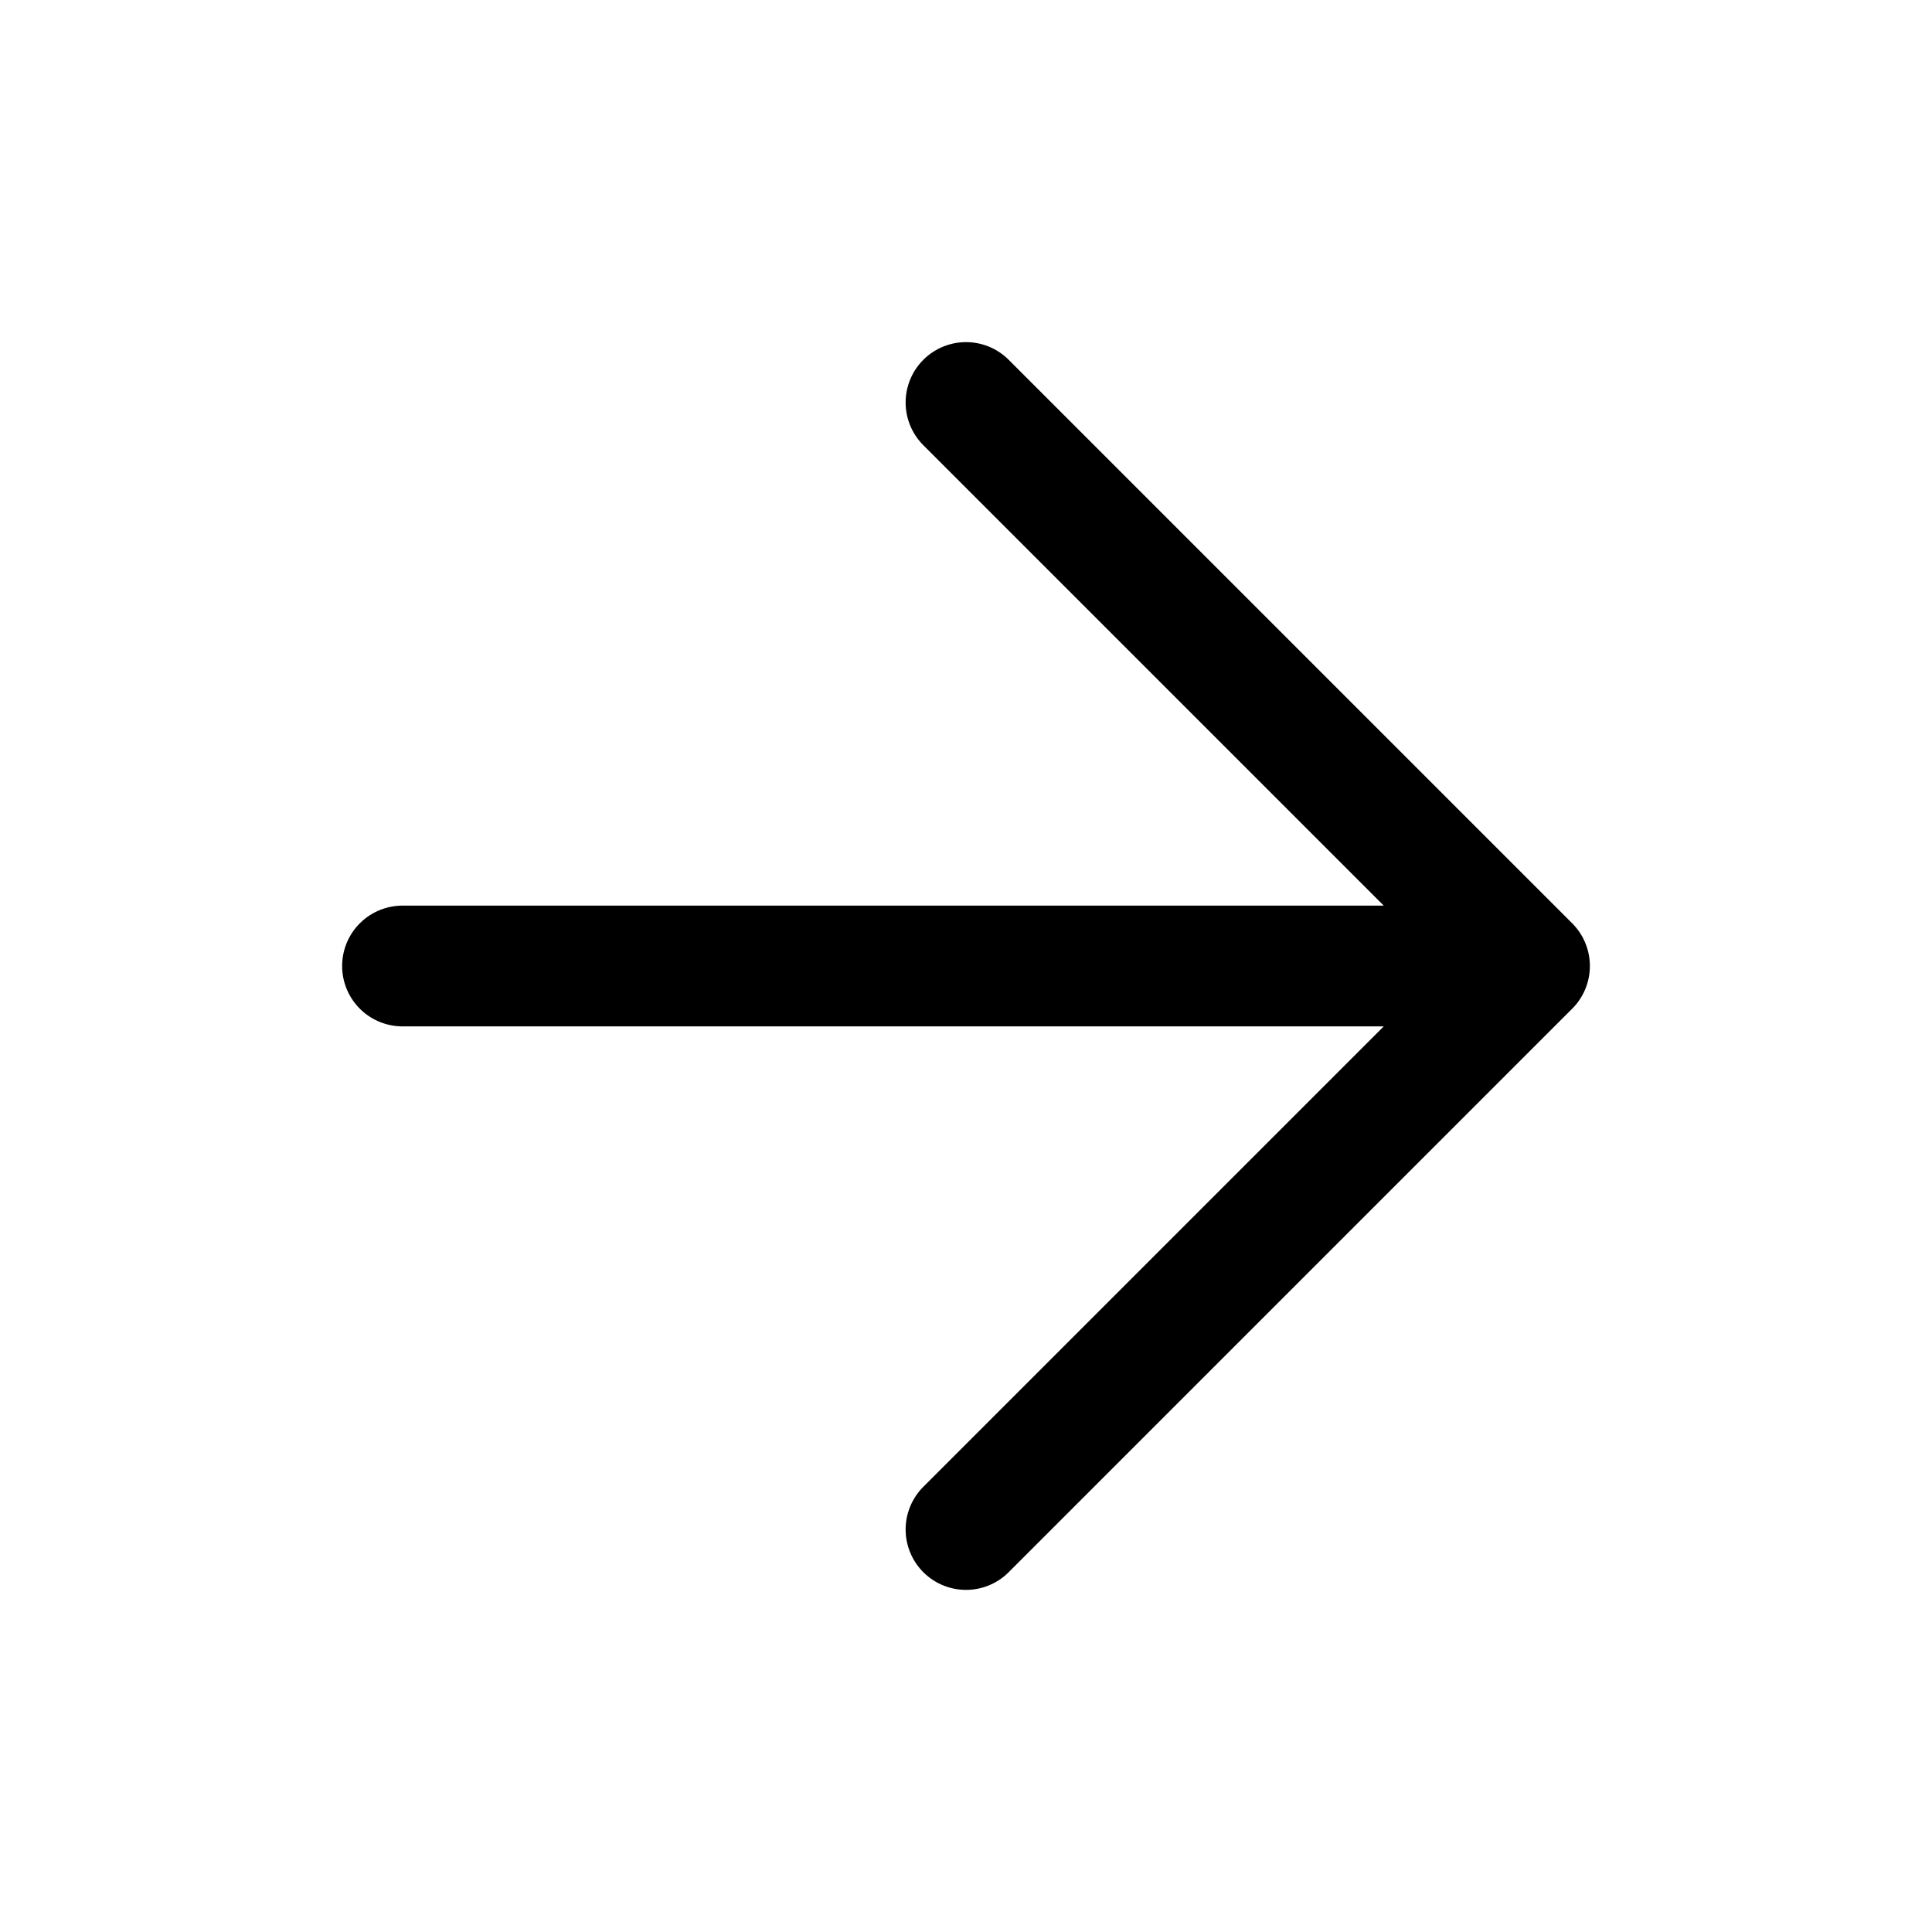
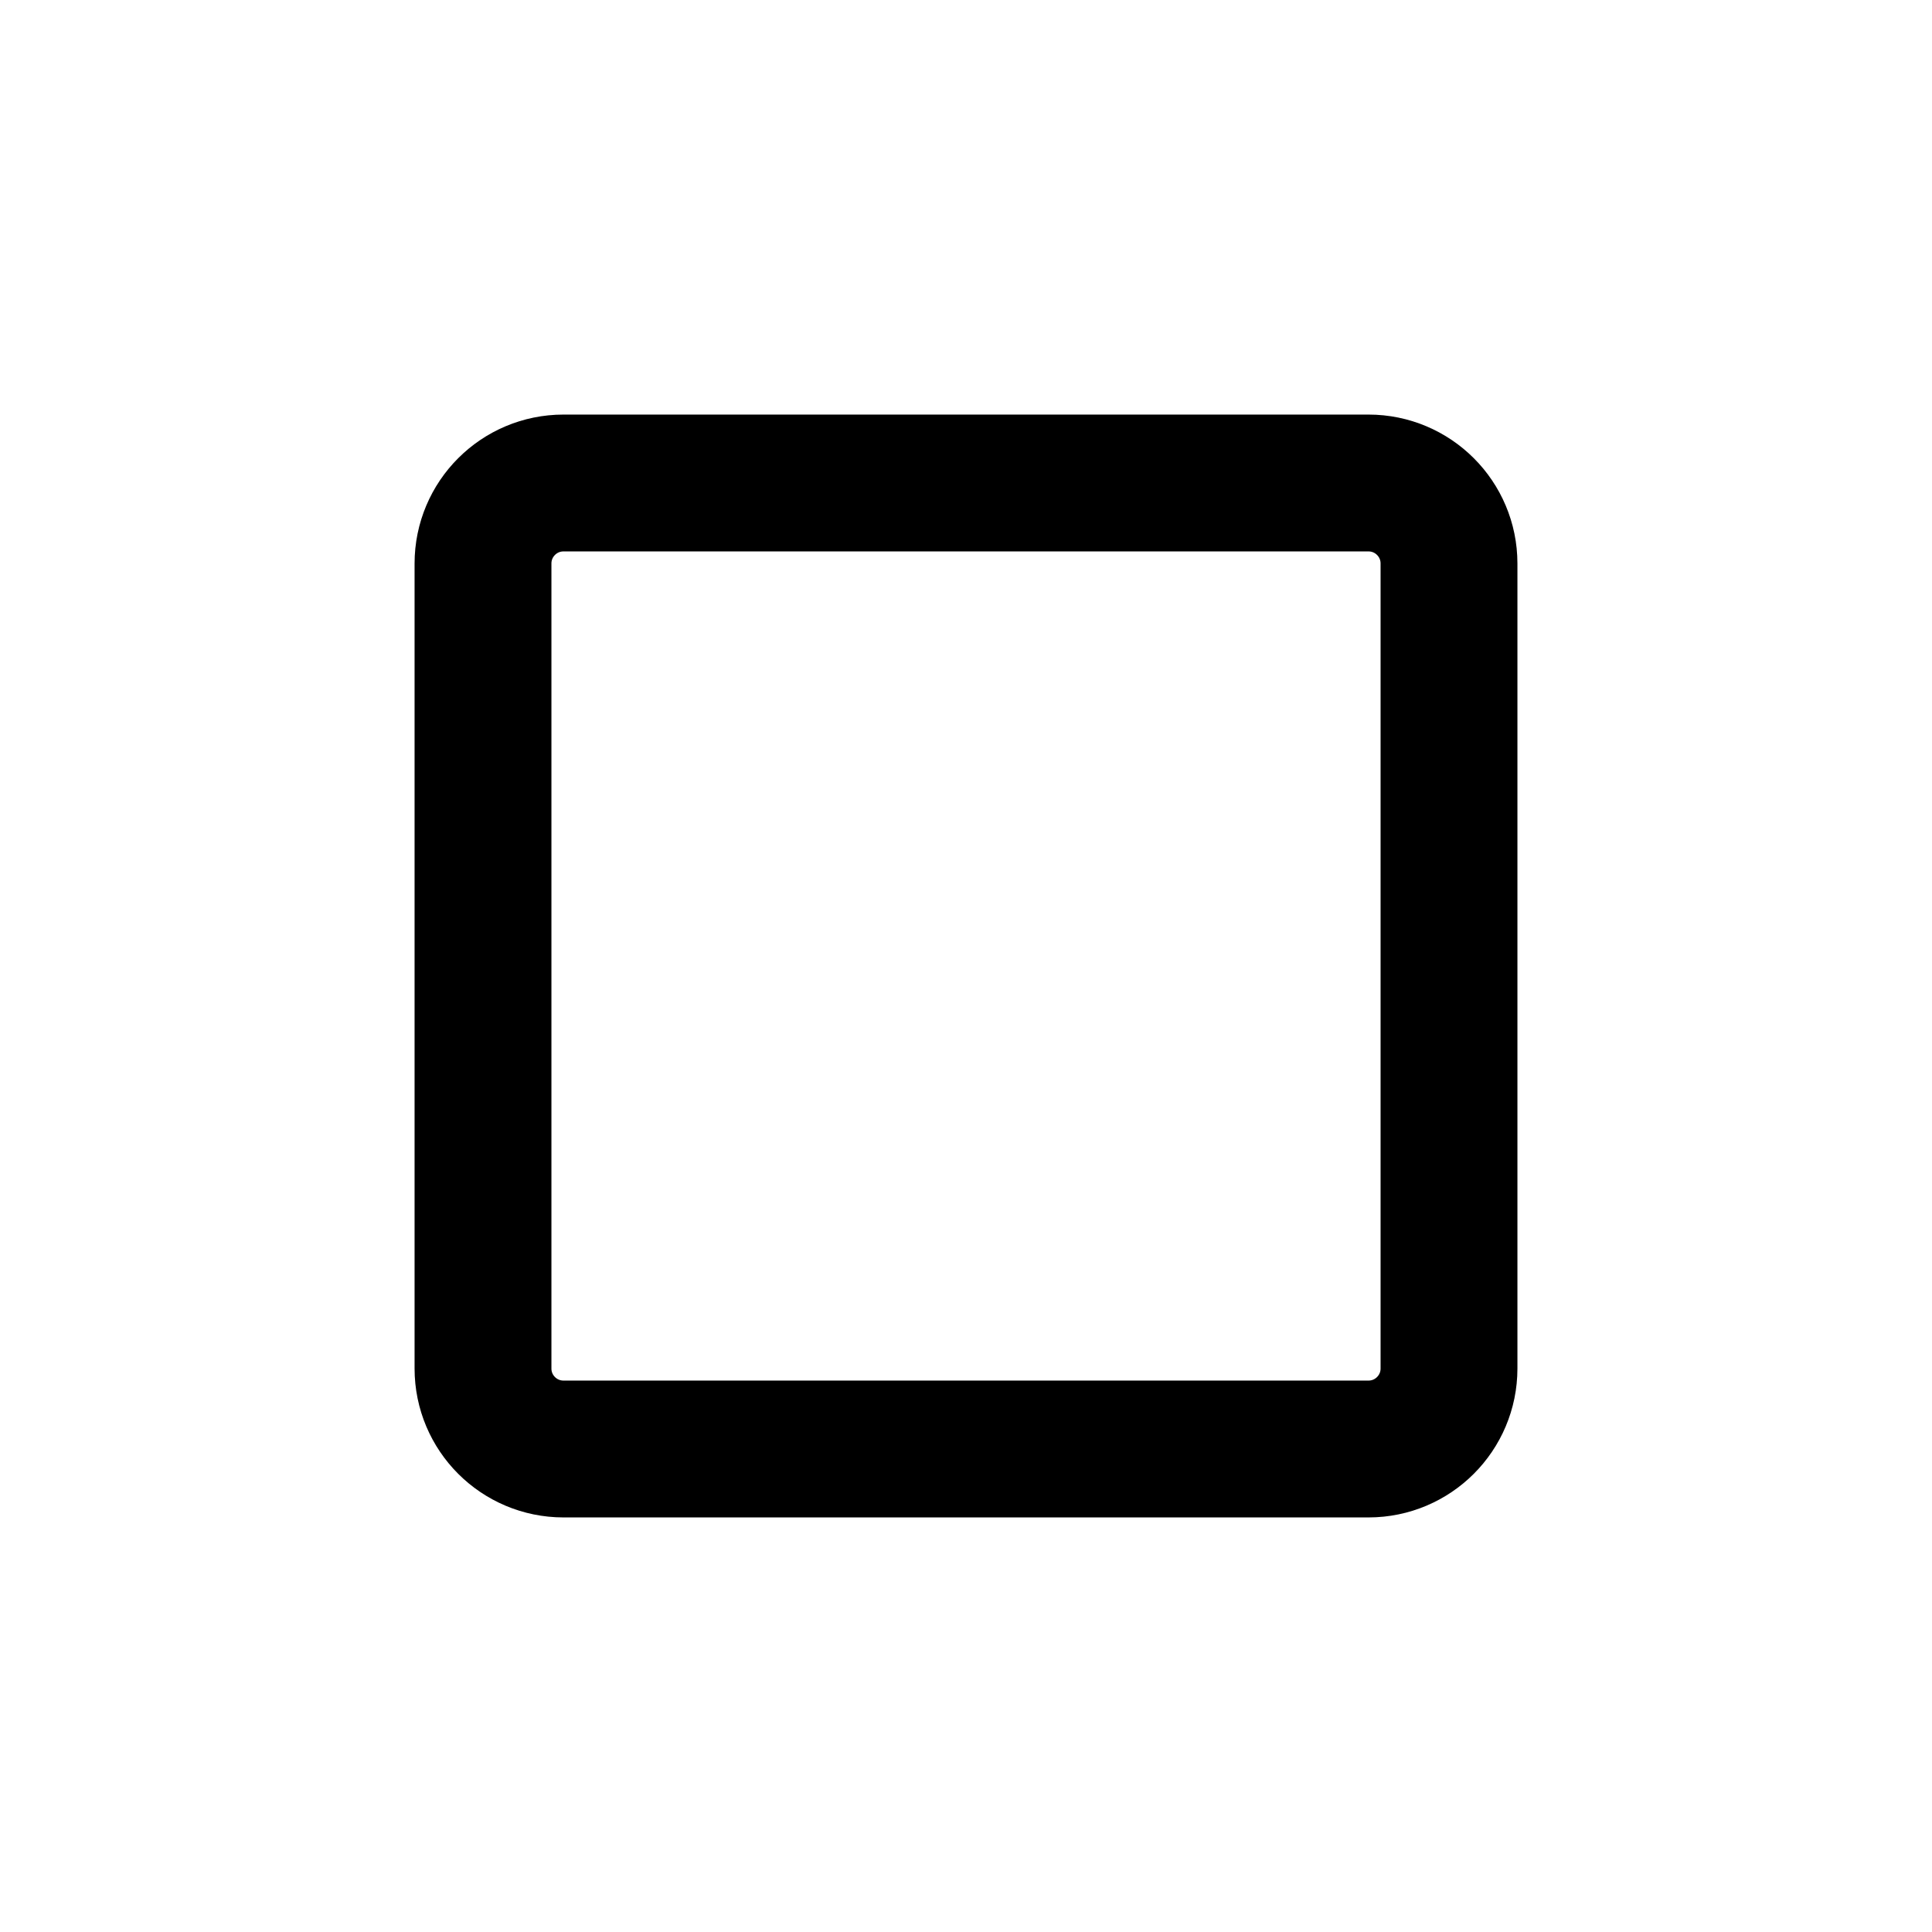
- <svg xmlns="http://www.w3.org/2000/svg" viewBox="0 0 24 24" width="24" height="24" fill="none" stroke="currentColor" stroke-width="1.5" stroke-linecap="round" stroke-linejoin="round" role="img" aria-labelledby="title-stop">
-   <path d="M5 12h14M12 5l7 7-7 7" />
+ <svg xmlns="http://www.w3.org/2000/svg" viewBox="0 0 24 24" width="24" height="24" fill="none" stroke="currentColor" stroke-width="1.7" stroke-linecap="round" stroke-linejoin="round" role="img" aria-labelledby="title-stop">
+   <rect x="6" y="6" width="12" height="12" rx="1" />
</svg>
